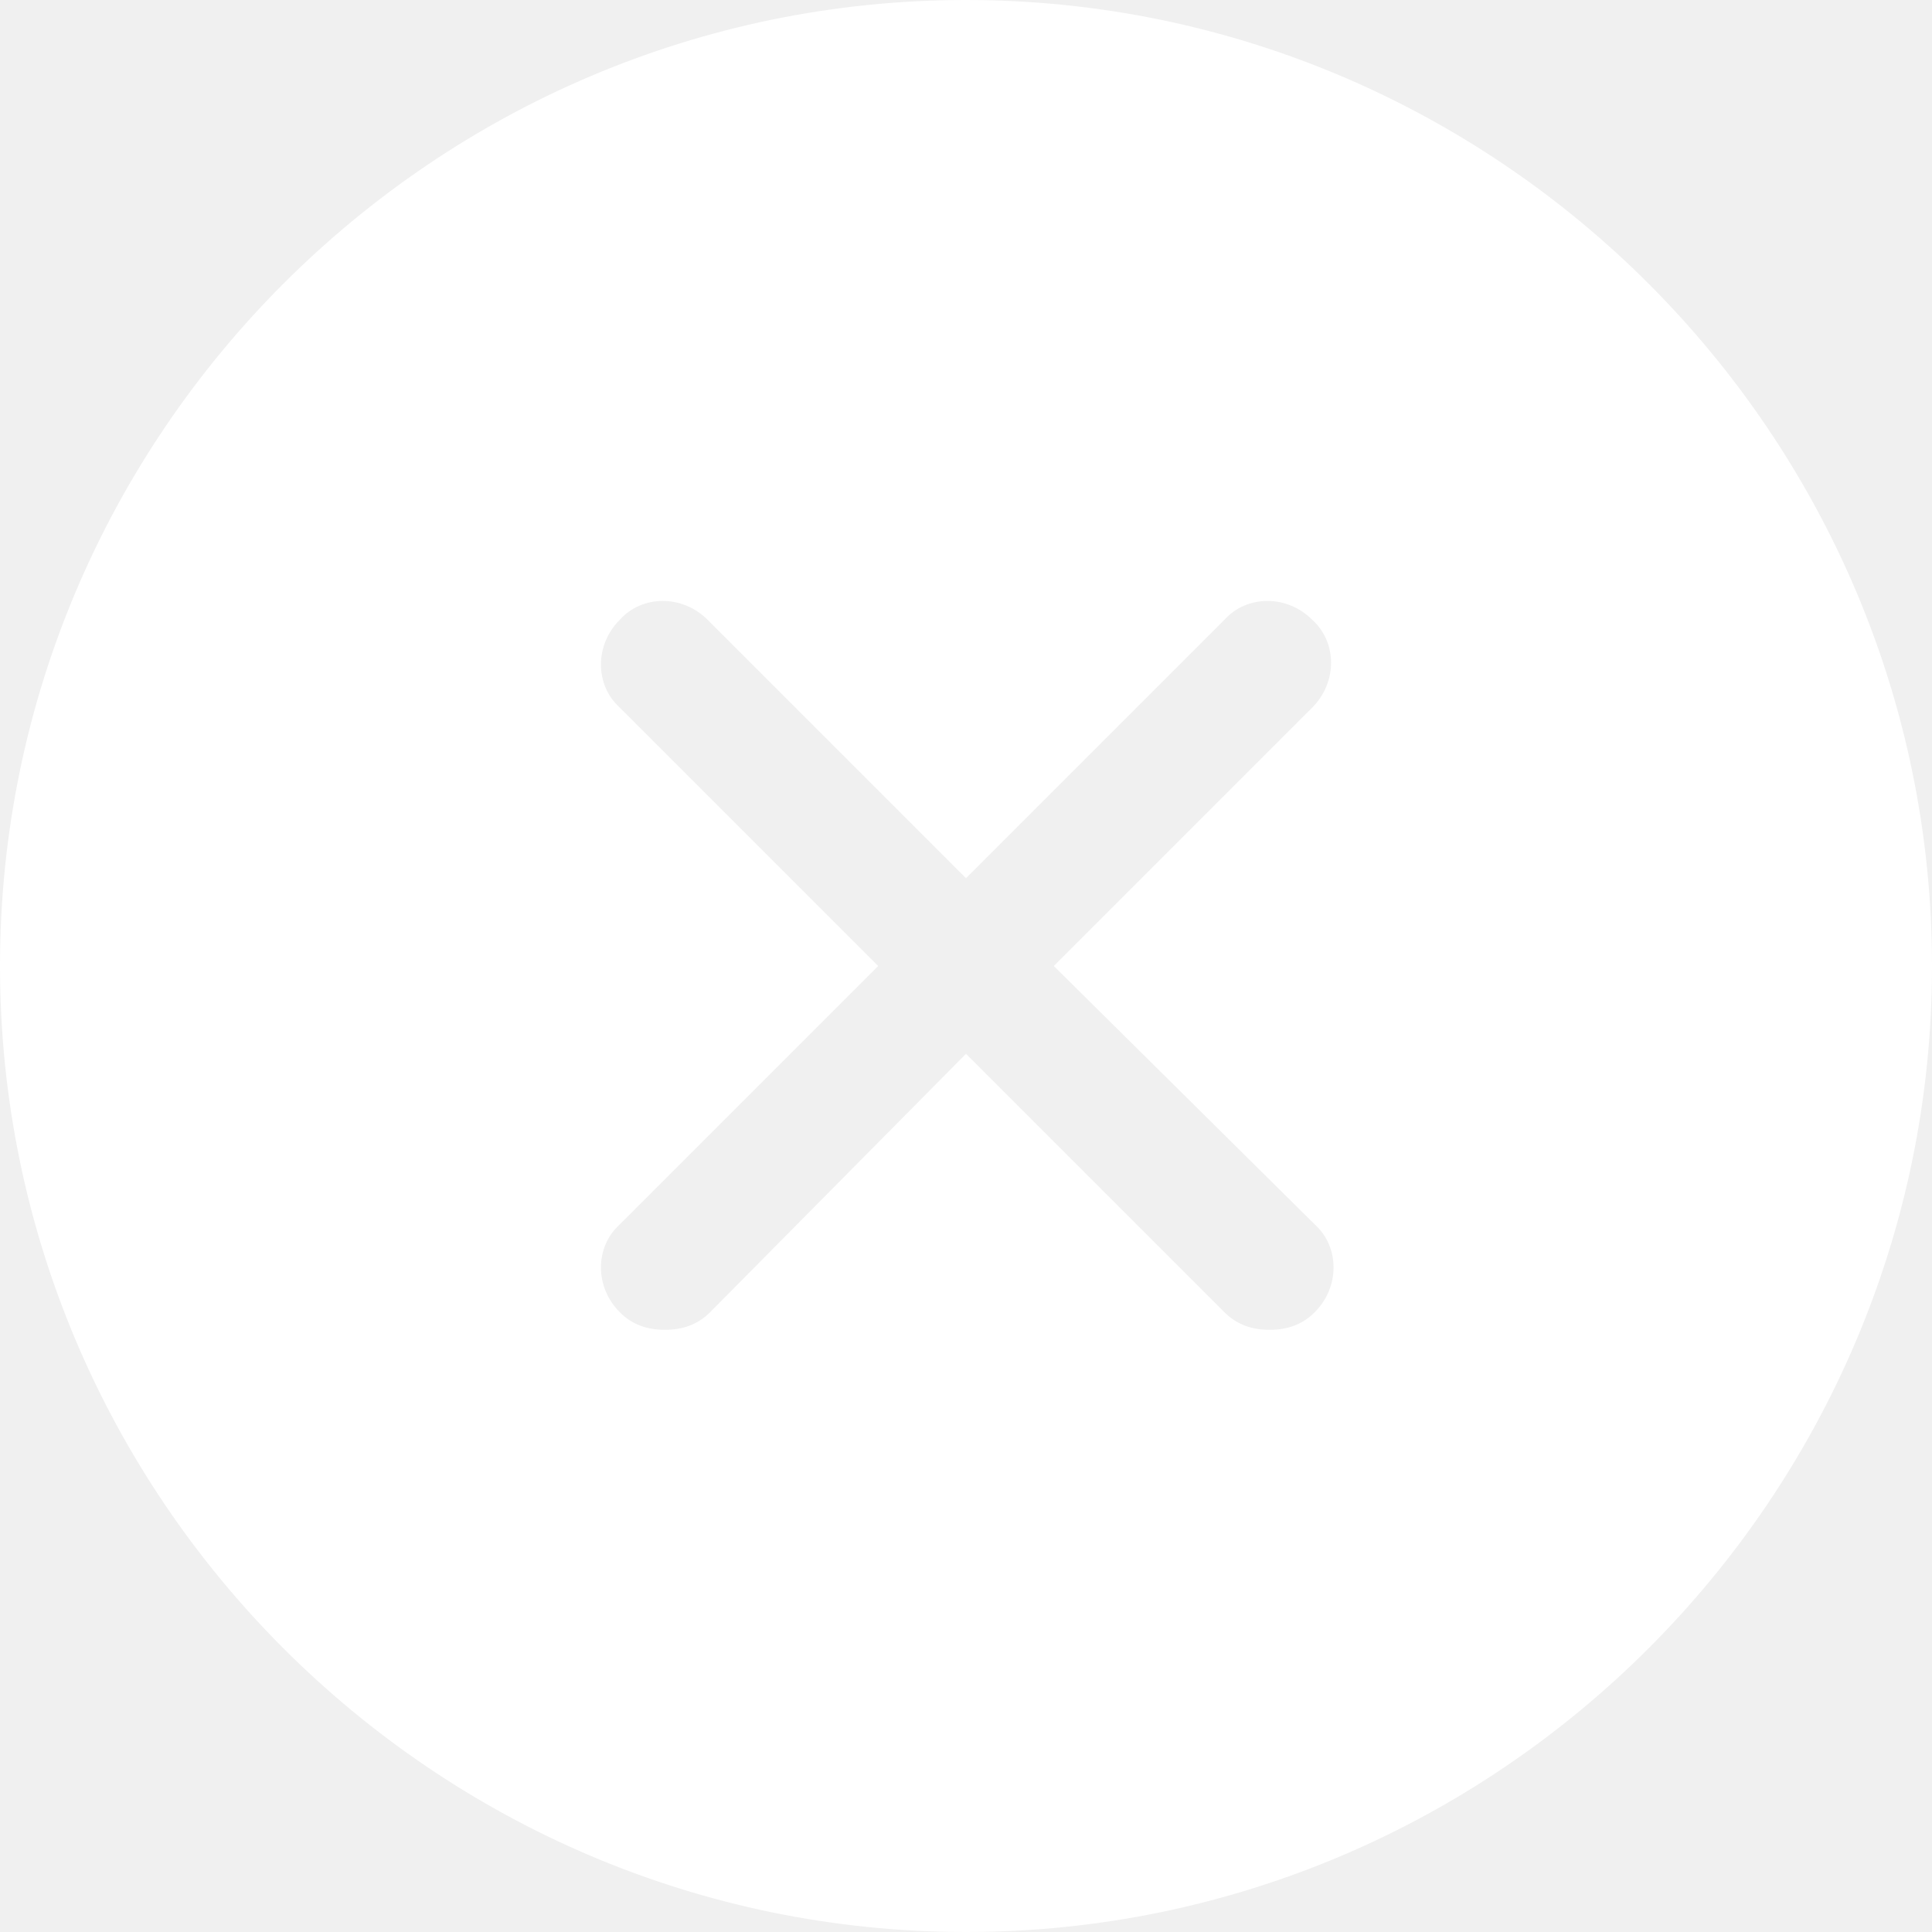
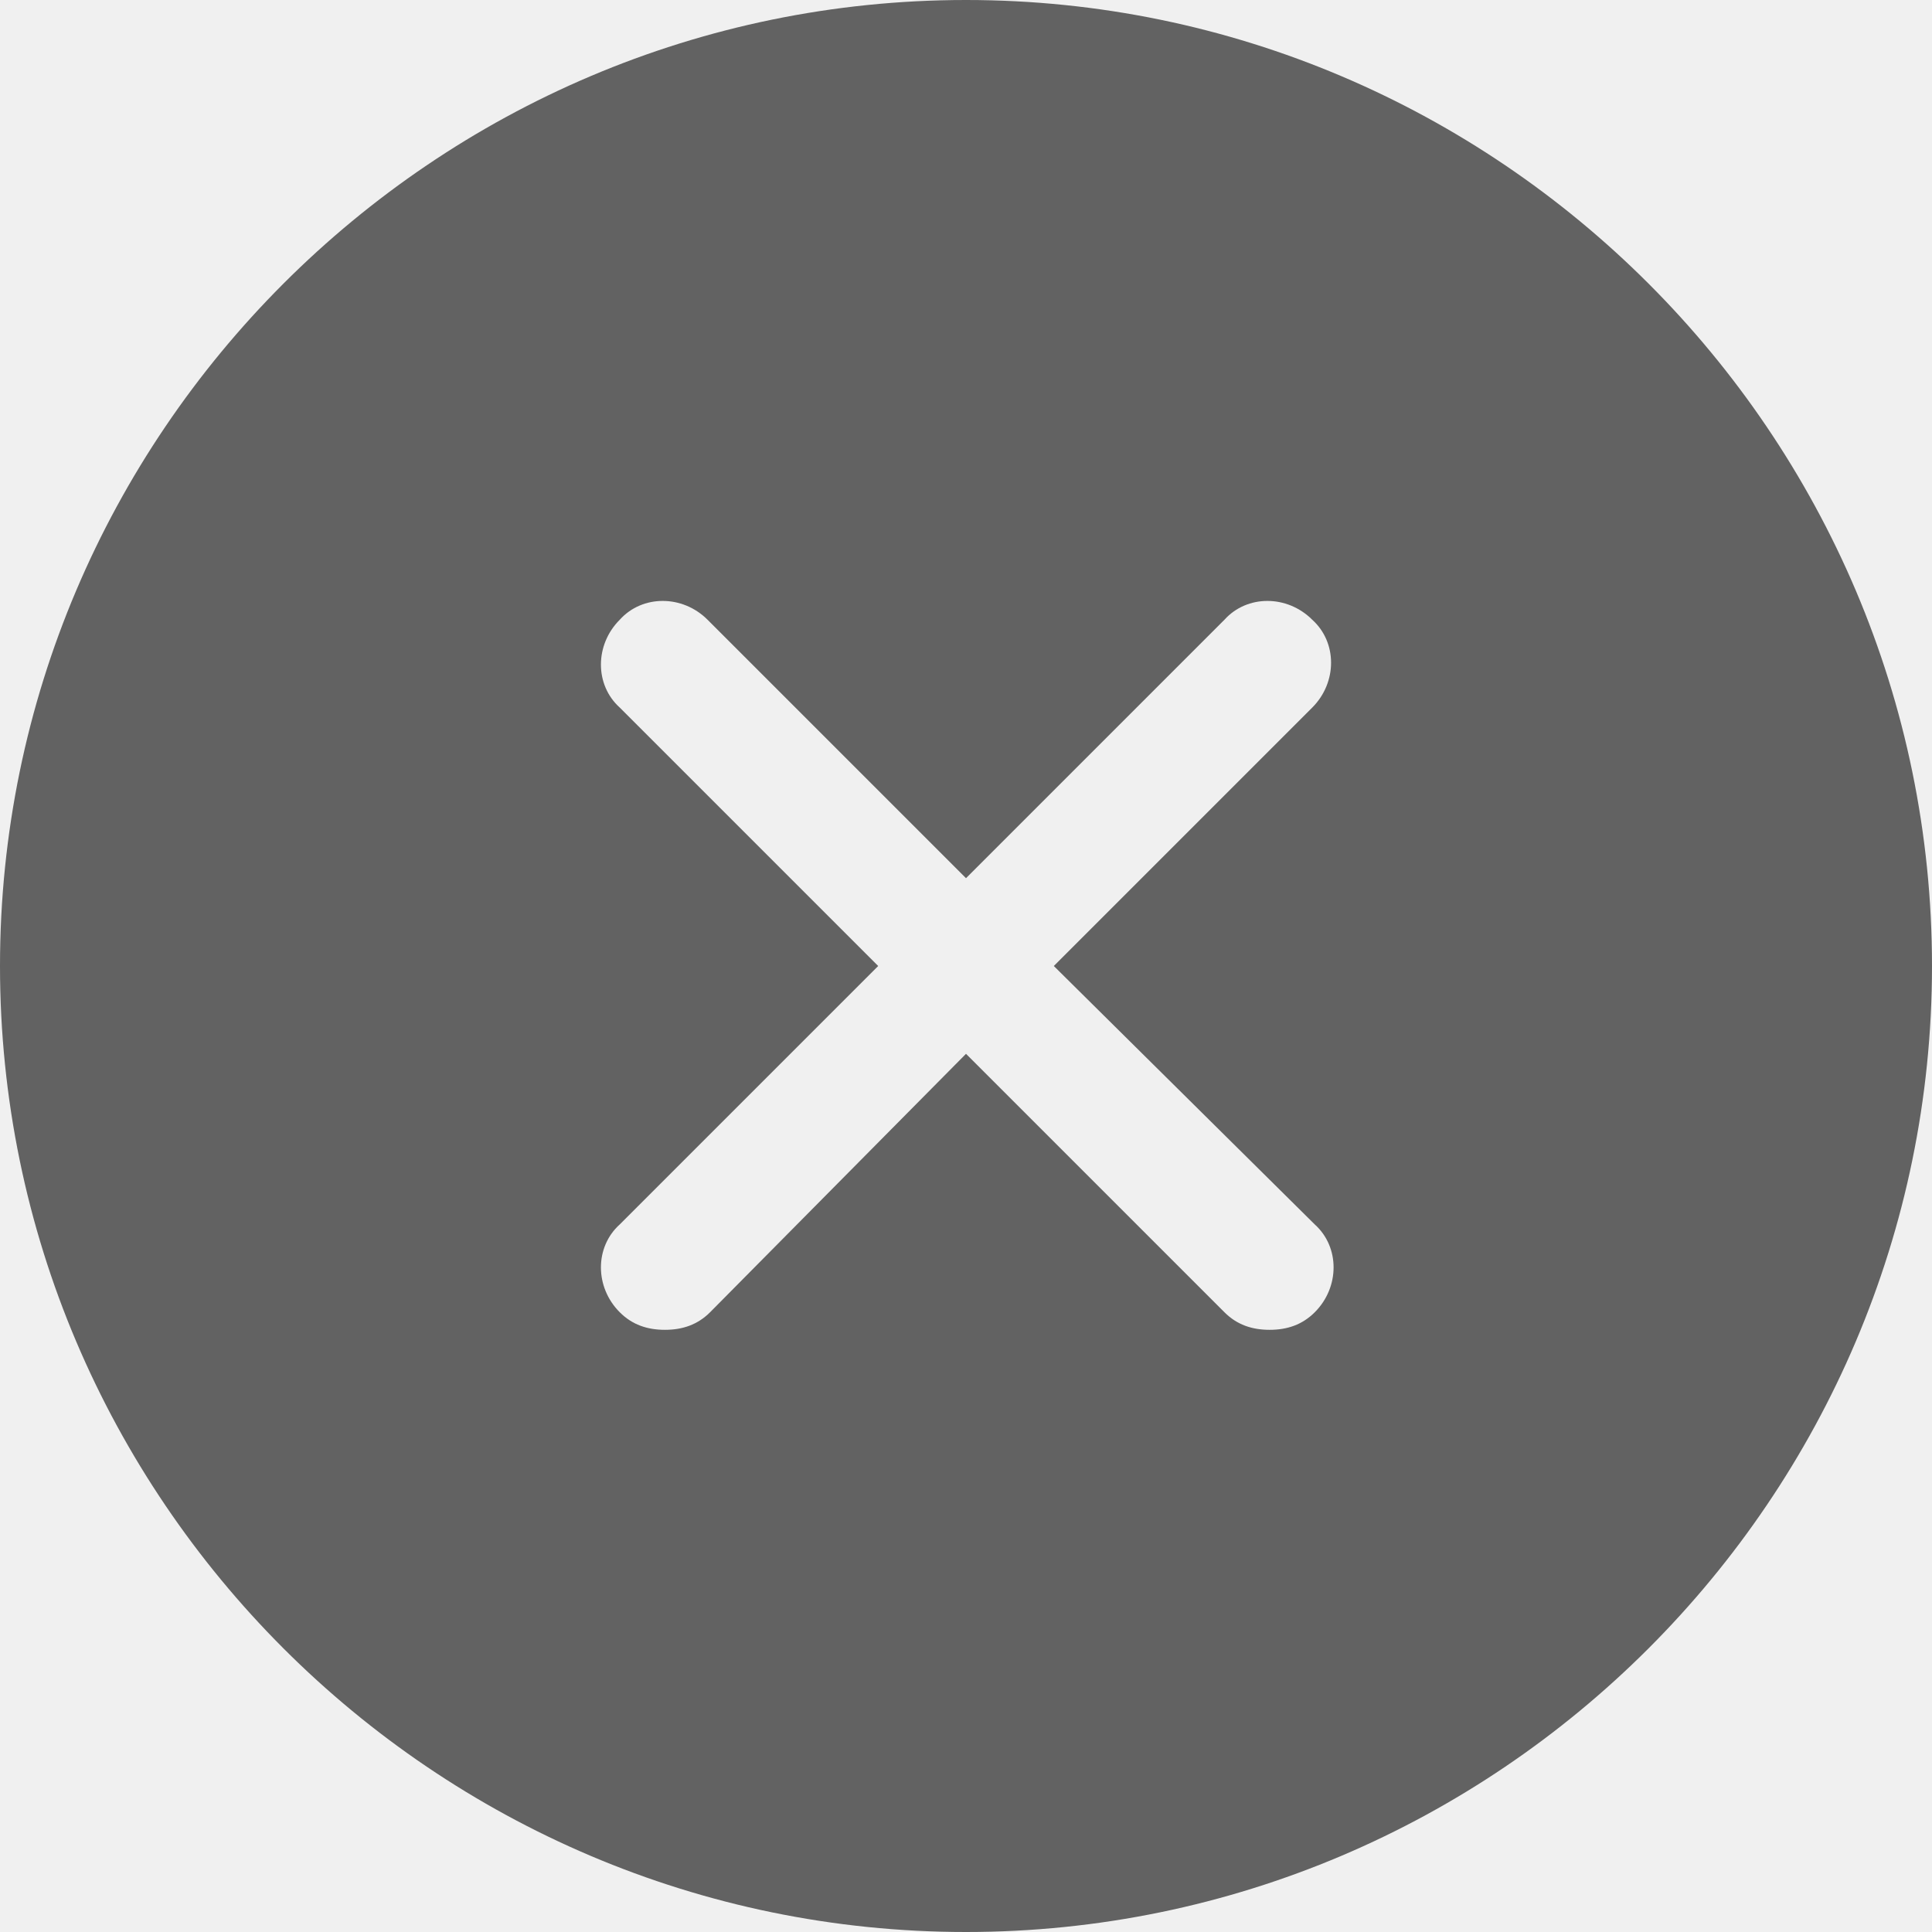
- <svg xmlns="http://www.w3.org/2000/svg" width="20px" height="20px" viewBox="0 0 20 20" version="1.1">
+ <svg xmlns="http://www.w3.org/2000/svg" width="232px" height="232px" viewBox="0 0 232 232" version="1.1">
  <defs />
-   <g id="Entry" stroke="none" stroke-width="1" fill="none" fill-rule="evenodd">
-     <g id="Desktop-HD" transform="translate(-925, -172)" fill-rule="nonzero" fill="#FFFFFF">
-       <g id="noun_1014231_cc" transform="translate(925, 172)">
-         <path d="M10,0 C4.494,0 0,4.494 0,10 C0,15.506 4.494,20 10,20 C15.506,20 20,15.506 20,10 C20,4.494 15.506,0 10,0 Z M13.61,13.584 C13.481,13.714 13.325,13.766 13.143,13.766 C12.961,13.766 12.805,13.714 12.675,13.584 L10,10.909 L7.351,13.584 C7.221,13.714 7.065,13.766 6.883,13.766 C6.701,13.766 6.545,13.714 6.416,13.584 C6.156,13.325 6.156,12.909 6.416,12.675 L9.091,10 L6.416,7.325 C6.156,7.091 6.156,6.675 6.416,6.416 C6.649,6.156 7.065,6.156 7.325,6.416 L10,9.091 L12.675,6.416 C12.909,6.156 13.325,6.156 13.584,6.416 C13.844,6.649 13.844,7.065 13.584,7.325 L10.909,10 L13.61,12.675 C13.87,12.909 13.87,13.325 13.61,13.584 Z" id="Shape" />
+   <g id="Block" stroke="none" stroke-width="1" fill="none" fill-rule="evenodd">
+     <g id="Desktop-HD" transform="translate(-127, -359)" fill-rule="nonzero" fill="#626262">
+       <g id="Content" transform="translate(60, 50)">
+         <g id="Field-Copy" transform="translate(55, 242)">
+           <g id="Group-5" transform="translate(12, 67)">
+             <g id="Shape">
+               <path d="M116,0 C52.125,0 0,52.125 0,116 C0,179.875 52.125,232 116,232 C179.875,232 232,179.875 232,116 C232,52.125 179.875,0 116,0 Z M157.881,157.579 C156.374,159.086 154.566,159.688 152.457,159.688 C150.348,159.688 148.54,159.086 147.034,157.579 L116,126.545 L85.268,157.579 C83.761,159.086 81.953,159.688 79.844,159.688 C77.735,159.688 75.927,159.086 74.421,157.579 C71.408,154.566 71.408,149.745 74.421,147.034 L105.455,116 L74.421,84.966 C71.408,82.255 71.408,77.434 74.421,74.421 C77.132,71.408 81.953,71.408 84.966,74.421 L116,105.455 L147.034,74.421 C149.745,71.408 154.566,71.408 157.579,74.421 C160.592,77.132 160.592,81.953 157.579,84.966 L126.545,116 L157.881,147.034 C160.894,149.745 160.894,154.566 157.881,157.579 Z" />
+             </g>
+           </g>
+         </g>
      </g>
    </g>
  </g>
</svg>
